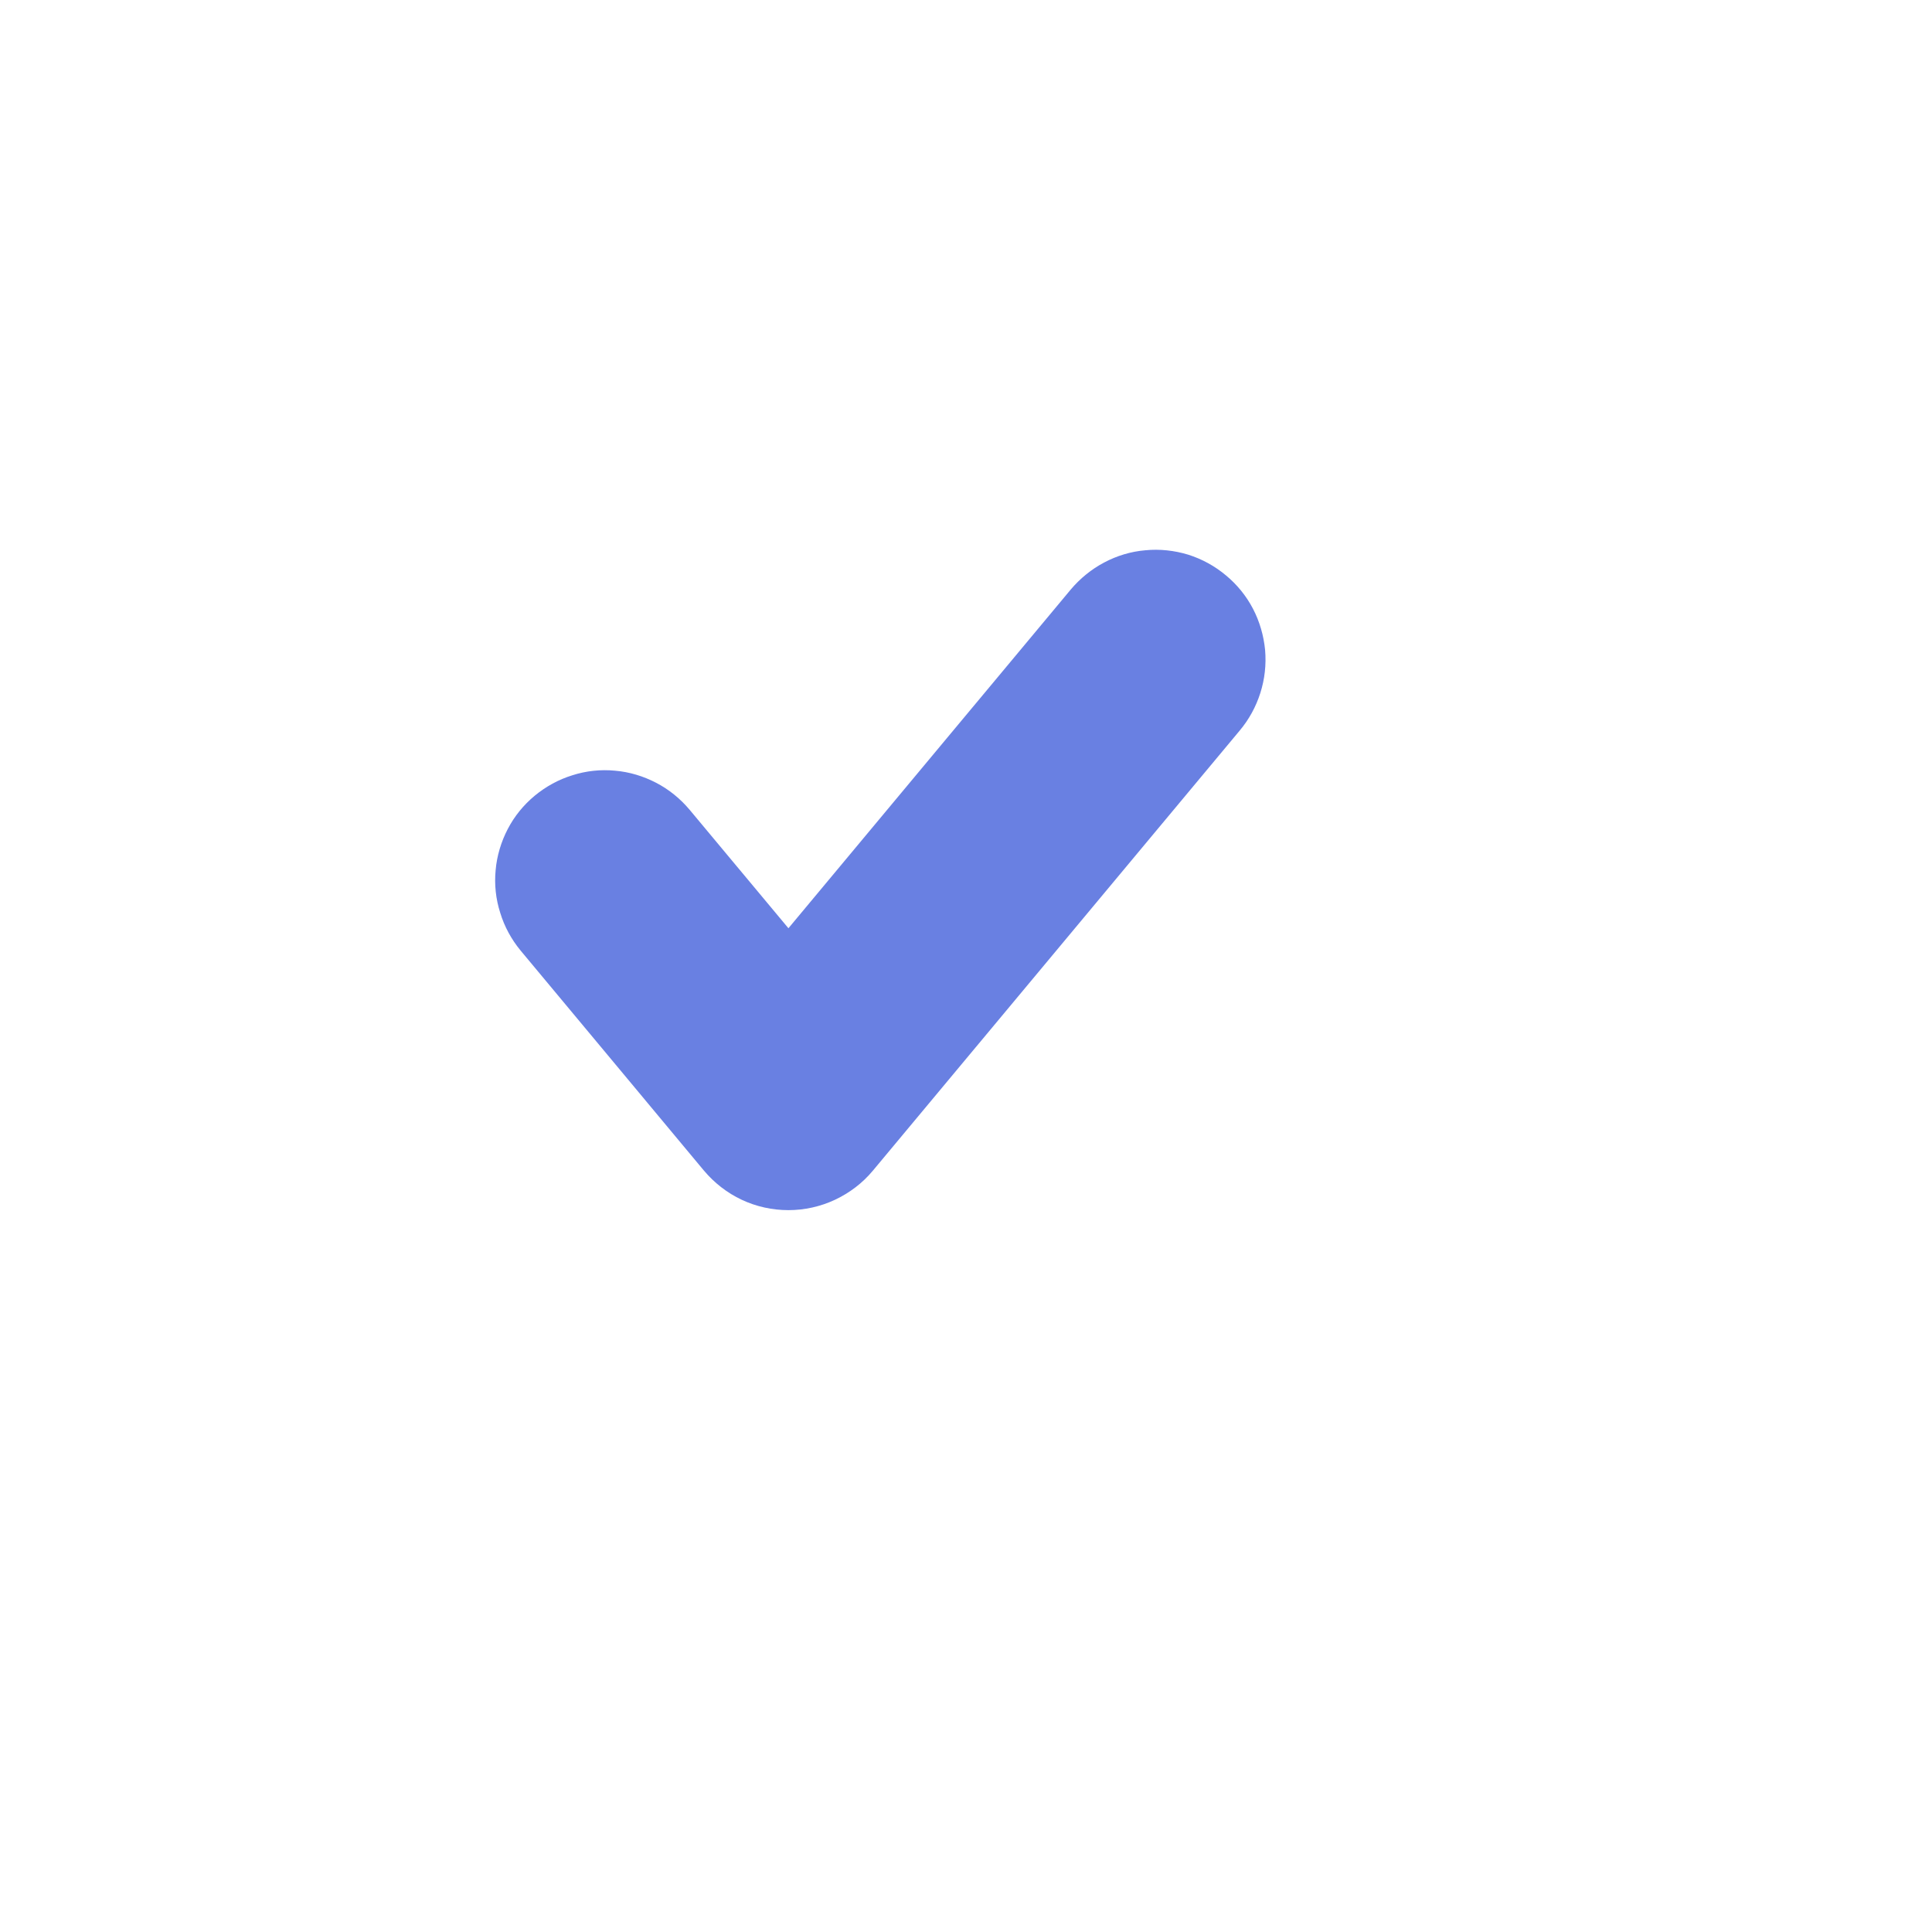
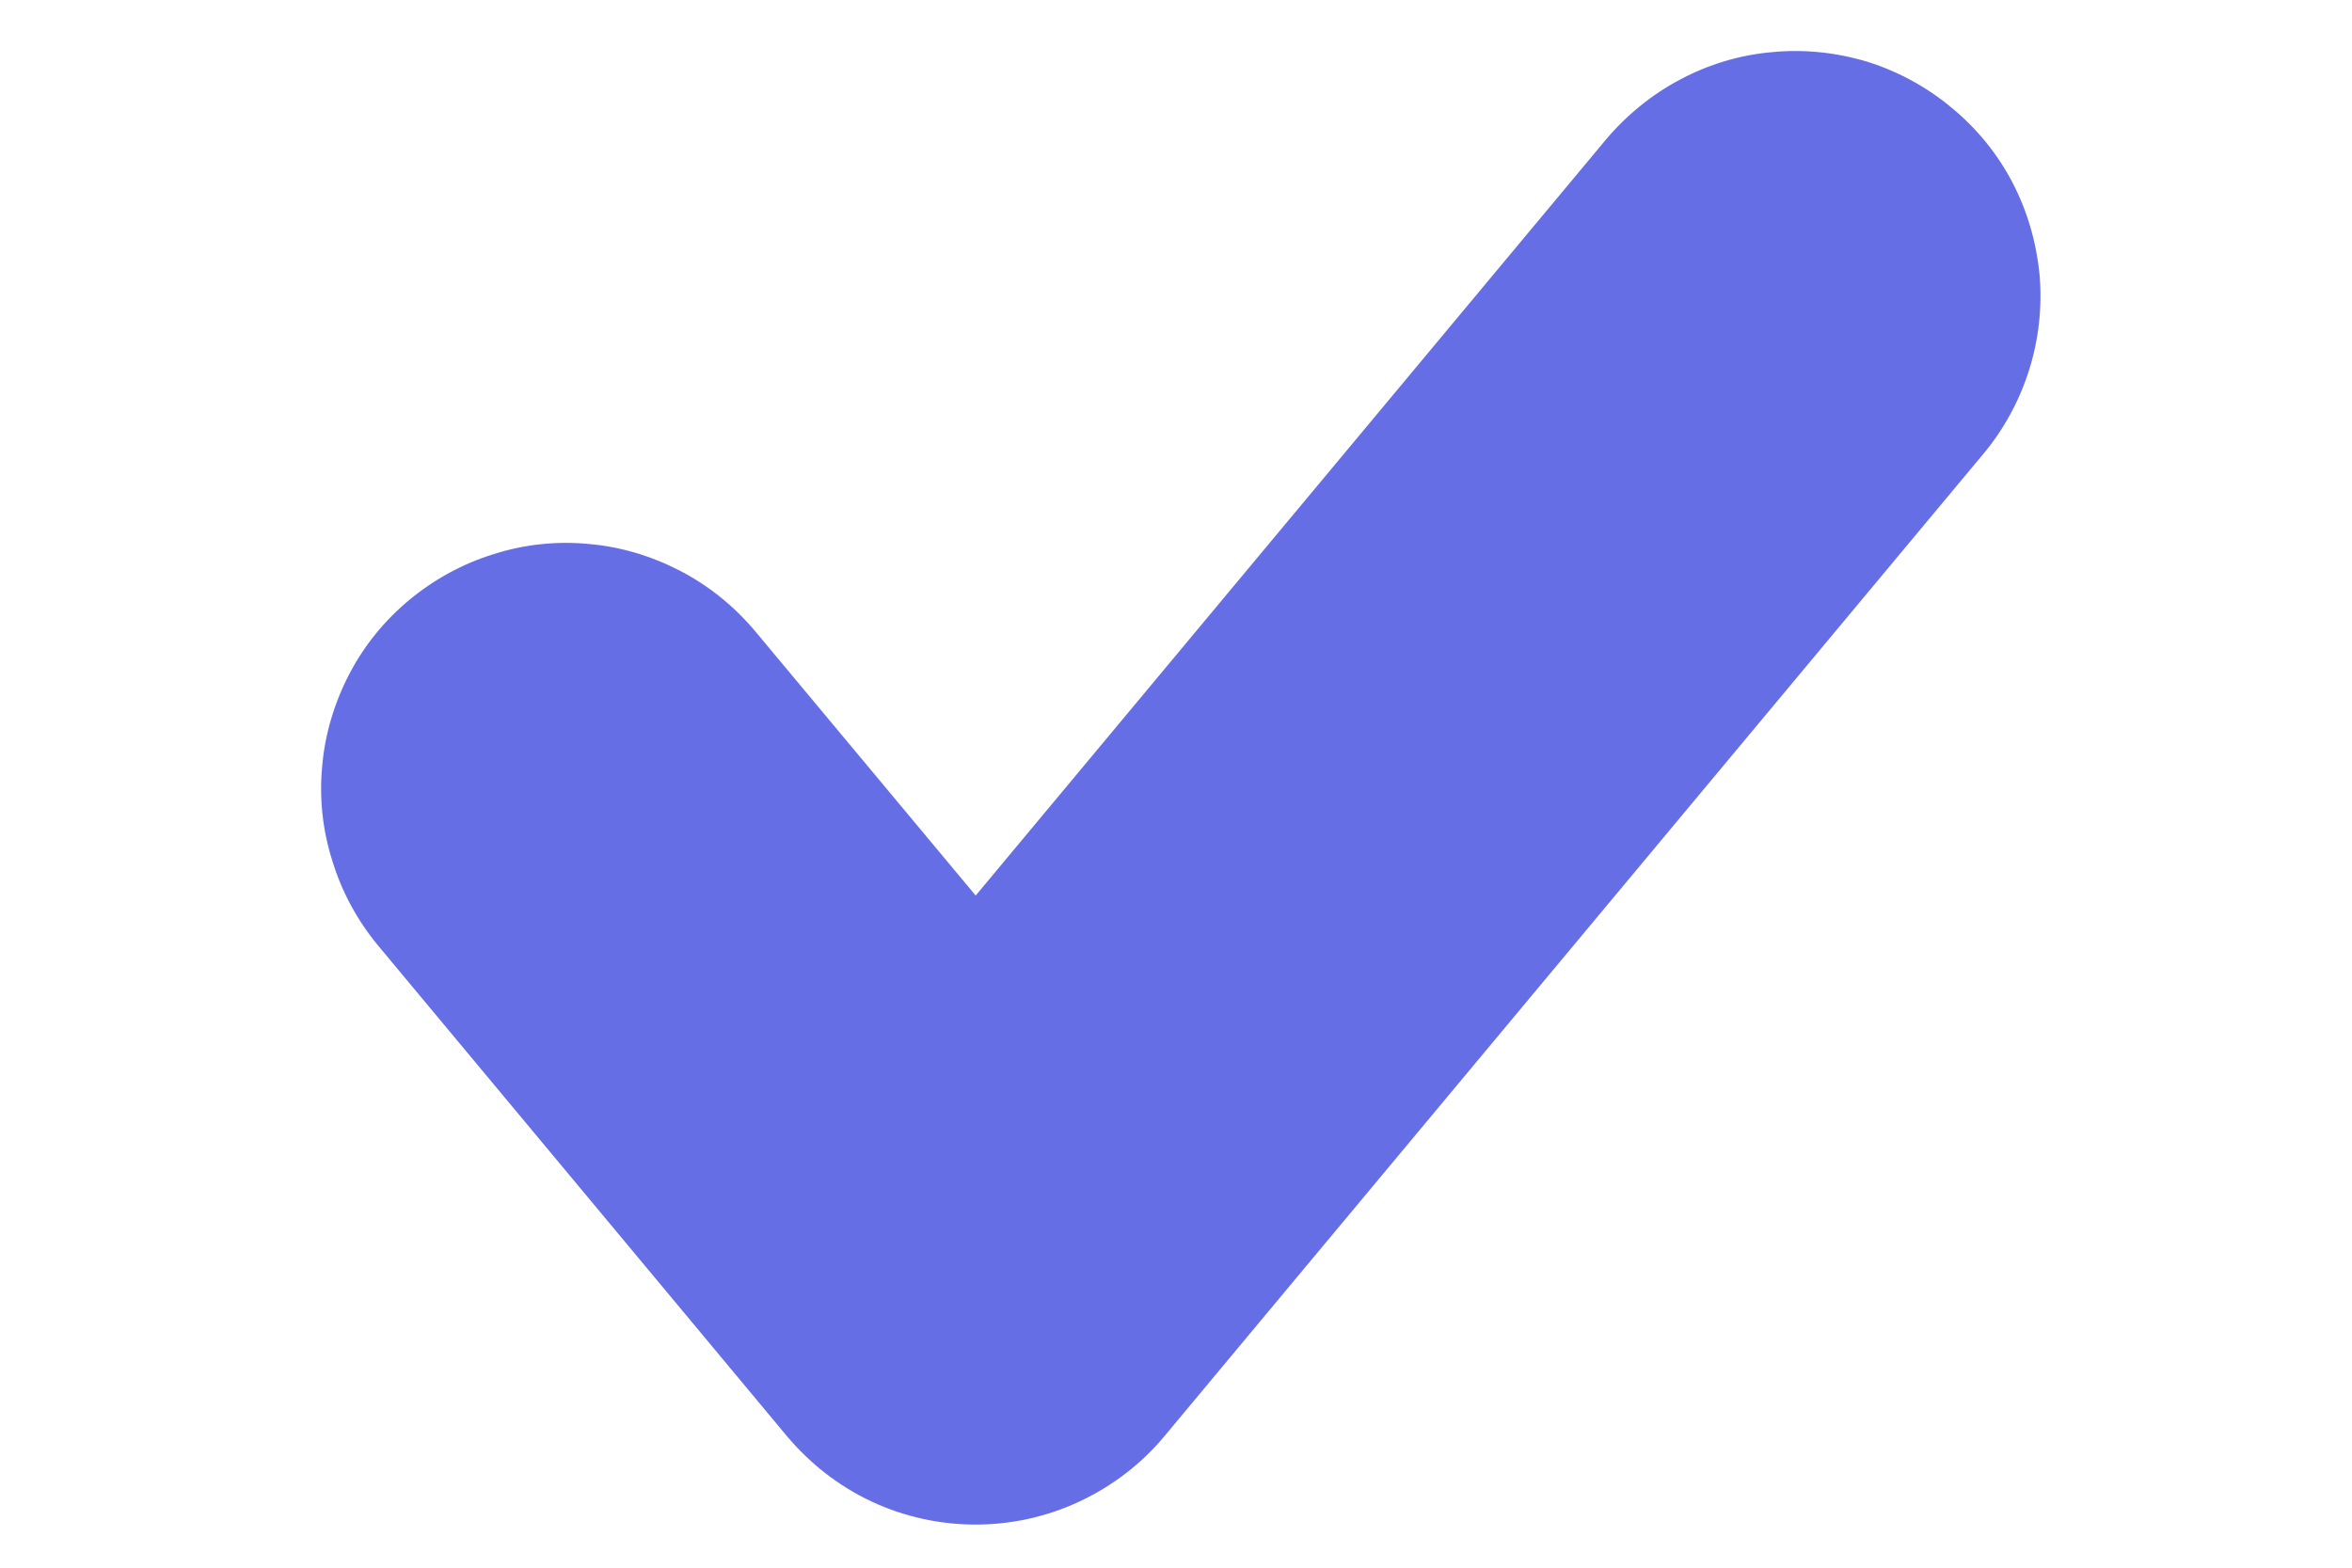
- <svg xmlns="http://www.w3.org/2000/svg" width="11" height="11" viewBox="0 0 11 11" fill="none">
-   <path d="M5.011 0C4.02 0 3.051 0.294 2.227 0.845C1.403 1.395 0.761 2.178 0.381 3.093C0.002 4.009 -0.097 5.017 0.096 5.989C0.29 6.961 0.767 7.854 1.468 8.555C2.169 9.255 3.061 9.733 4.033 9.926C5.006 10.119 6.013 10.02 6.929 9.641C7.844 9.261 8.627 8.619 9.178 7.795C9.728 6.971 10.022 6.002 10.022 5.011C10.021 3.683 9.492 2.409 8.553 1.469C7.613 0.53 6.34 0.001 5.011 0Z" fill="url(#paint0_linear_197_232)" />
-   <path d="M6.096 3.357L4.489 5.285L3.926 4.61C3.873 4.547 3.809 4.495 3.736 4.457C3.663 4.419 3.584 4.395 3.502 4.388C3.42 4.38 3.337 4.389 3.259 4.414C3.181 4.438 3.108 4.478 3.045 4.53C2.981 4.583 2.929 4.647 2.891 4.72C2.853 4.793 2.829 4.873 2.822 4.954C2.814 5.036 2.823 5.119 2.848 5.197C2.872 5.276 2.912 5.349 2.964 5.412L4.008 6.665C4.067 6.735 4.14 6.792 4.223 6.831C4.306 6.87 4.397 6.89 4.489 6.89C4.58 6.89 4.671 6.87 4.754 6.831C4.837 6.792 4.911 6.736 4.97 6.665L7.058 4.16C7.111 4.097 7.151 4.024 7.176 3.945C7.201 3.866 7.21 3.784 7.203 3.701C7.195 3.619 7.172 3.539 7.134 3.466C7.096 3.393 7.043 3.328 6.98 3.276C6.917 3.223 6.844 3.183 6.765 3.158C6.686 3.134 6.603 3.125 6.521 3.133C6.439 3.14 6.359 3.164 6.286 3.203C6.214 3.241 6.149 3.294 6.096 3.357Z" fill="#6980E2" />
-   <defs>
-     <linearGradient id="paint0_linear_197_232" x1="0.333" y1="1" x2="8.333" y2="9.5" gradientUnits="userSpaceOnUse">
-       <stop stop-color="white" />
-       <stop offset="1" stop-color="white" />
-     </linearGradient>
-   </defs>
+ <svg xmlns="http://www.w3.org/2000/svg" width="6" height="4" viewBox="0 0 6 4" fill="none">
+   <path d="M4.096 0.357L2.489 2.285L1.926 1.61C1.873 1.547 1.809 1.495 1.736 1.457C1.663 1.419 1.584 1.395 1.502 1.388C1.42 1.38 1.337 1.389 1.259 1.414C1.181 1.438 1.108 1.478 1.045 1.53C0.981 1.583 0.929 1.647 0.891 1.72C0.853 1.793 0.829 1.873 0.822 1.954C0.814 2.036 0.823 2.119 0.848 2.197C0.872 2.276 0.912 2.349 0.964 2.412L2.008 3.665C2.067 3.735 2.14 3.792 2.223 3.831C2.306 3.87 2.397 3.89 2.489 3.89C2.58 3.89 2.671 3.87 2.754 3.831C2.837 3.792 2.911 3.736 2.97 3.665L5.058 1.16C5.111 1.097 5.151 1.024 5.176 0.945C5.201 0.866 5.21 0.784 5.203 0.701C5.195 0.619 5.172 0.539 5.134 0.466C5.096 0.393 5.043 0.328 4.98 0.276C4.917 0.223 4.844 0.183 4.765 0.158C4.686 0.134 4.603 0.125 4.521 0.133C4.439 0.14 4.359 0.164 4.286 0.203C4.214 0.241 4.149 0.294 4.096 0.357Z" fill="#666EE6" />
</svg>
